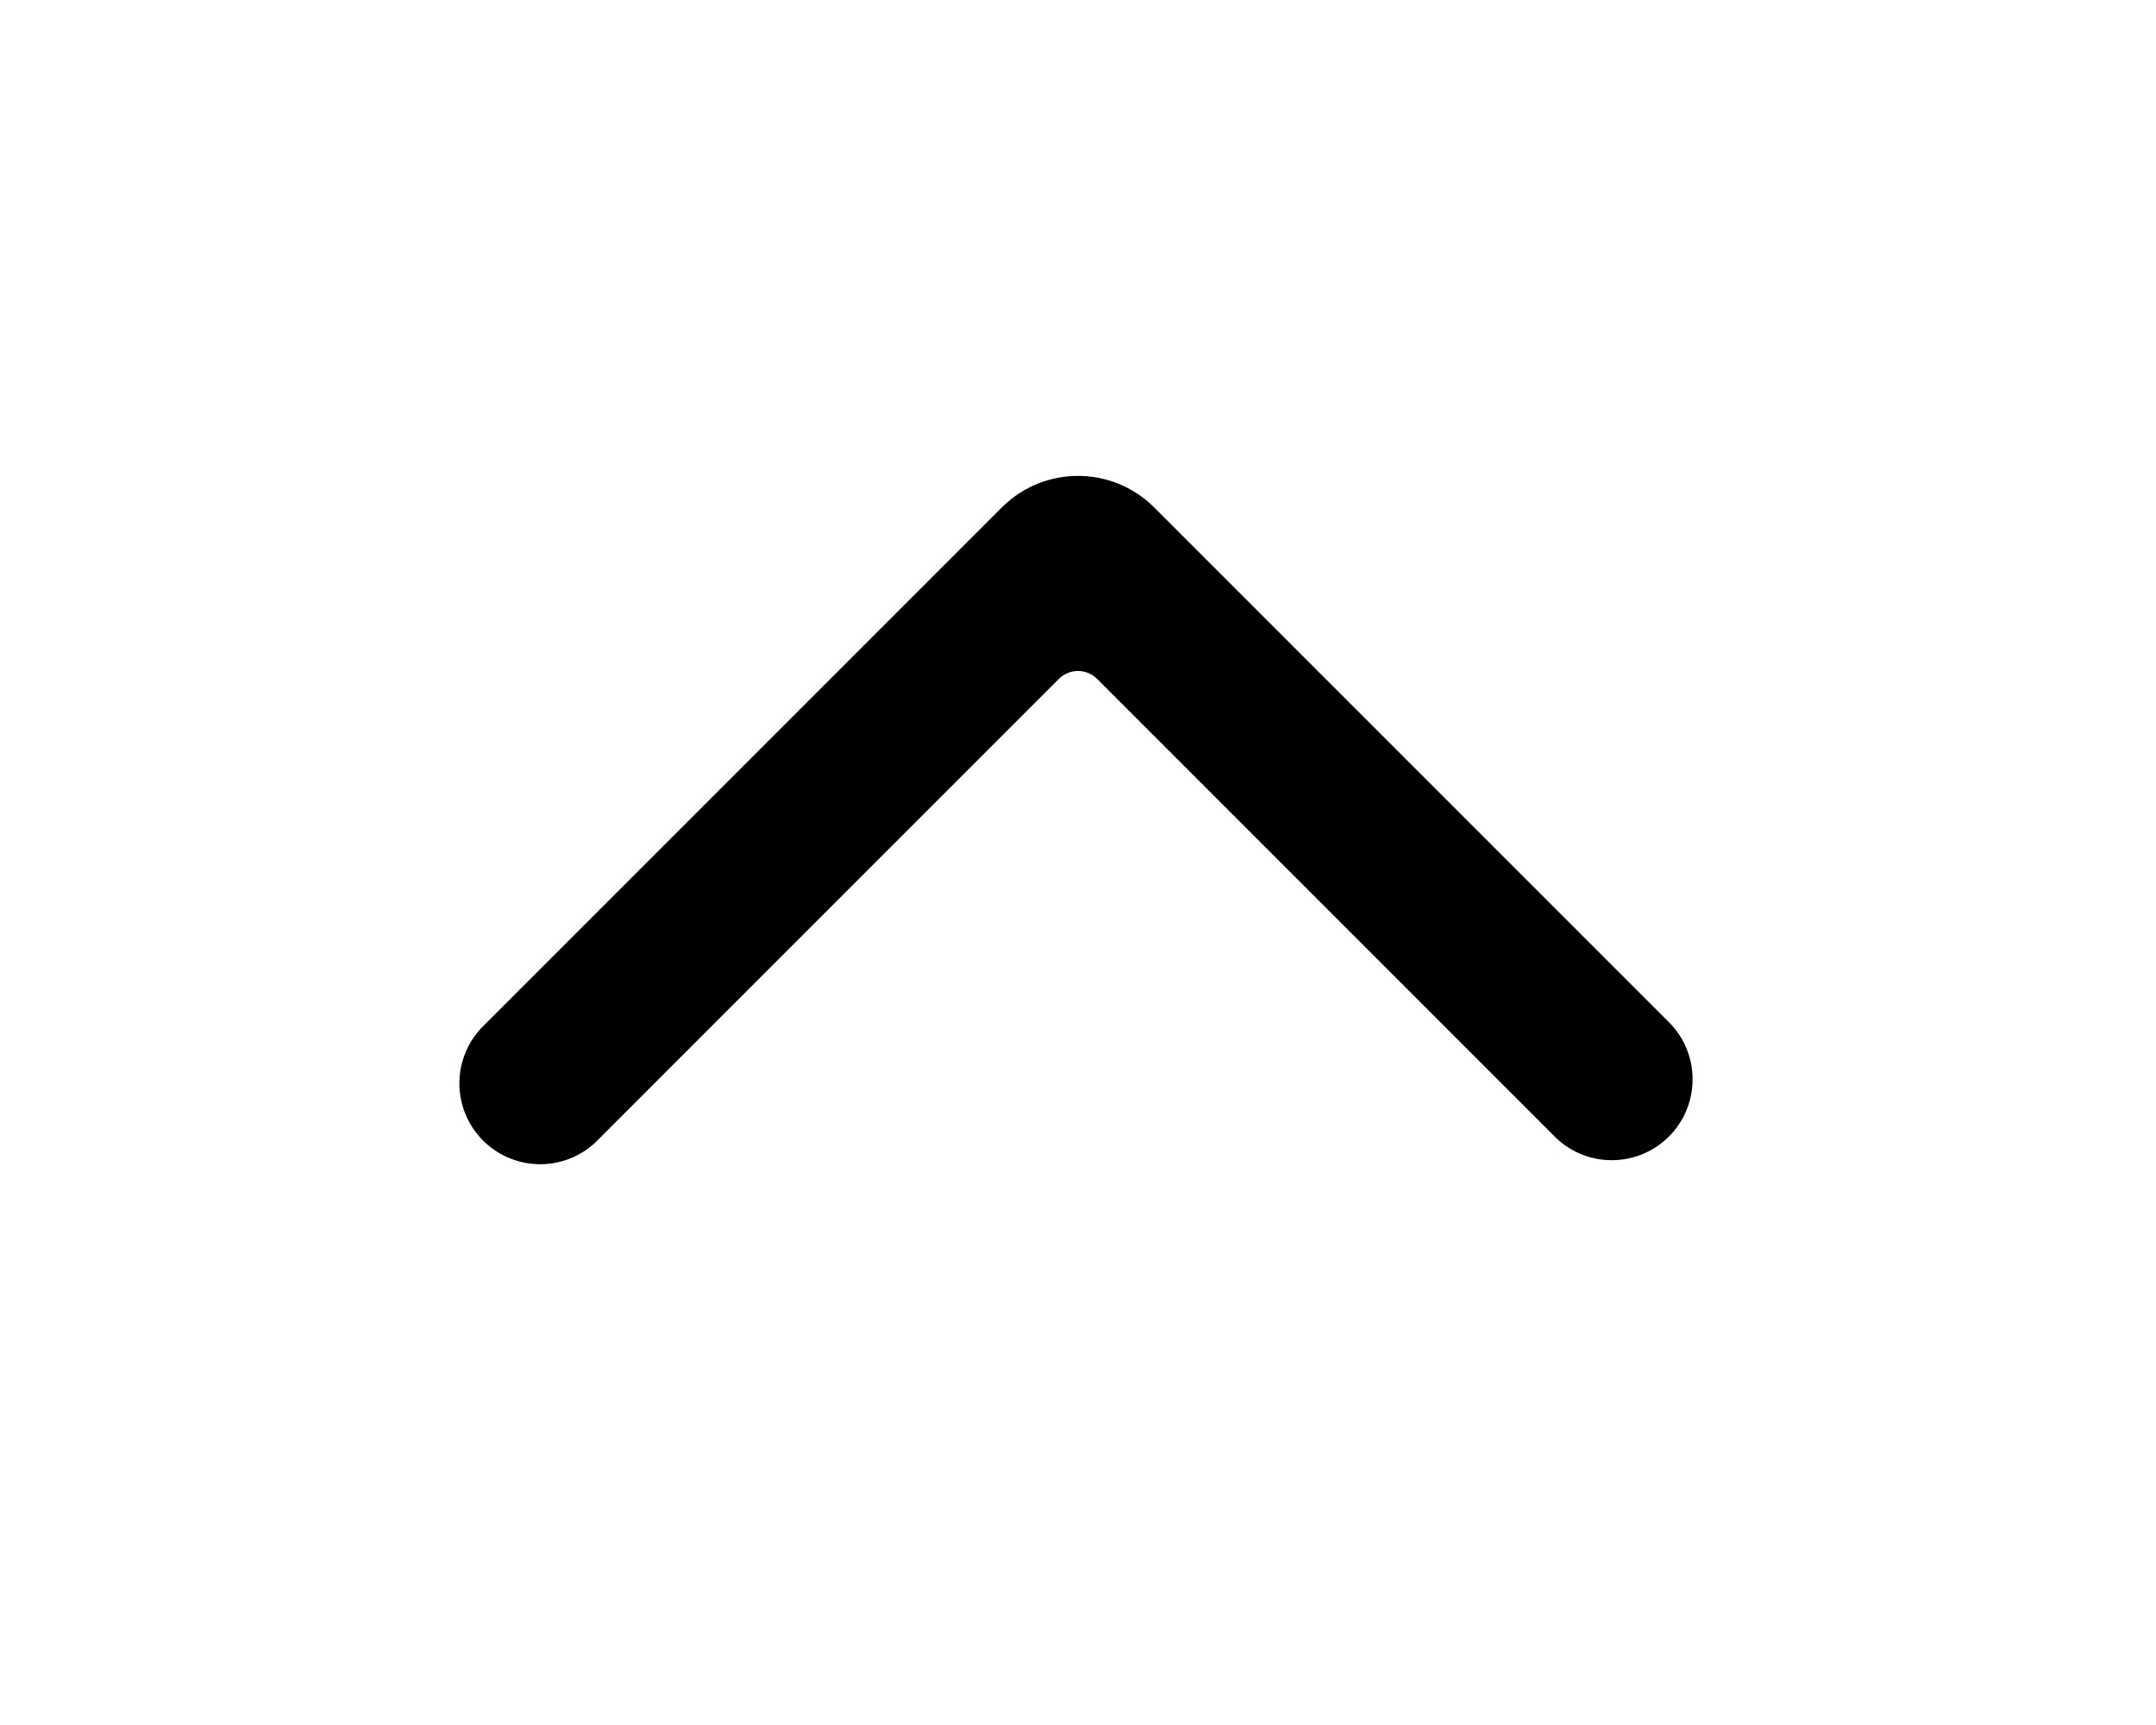
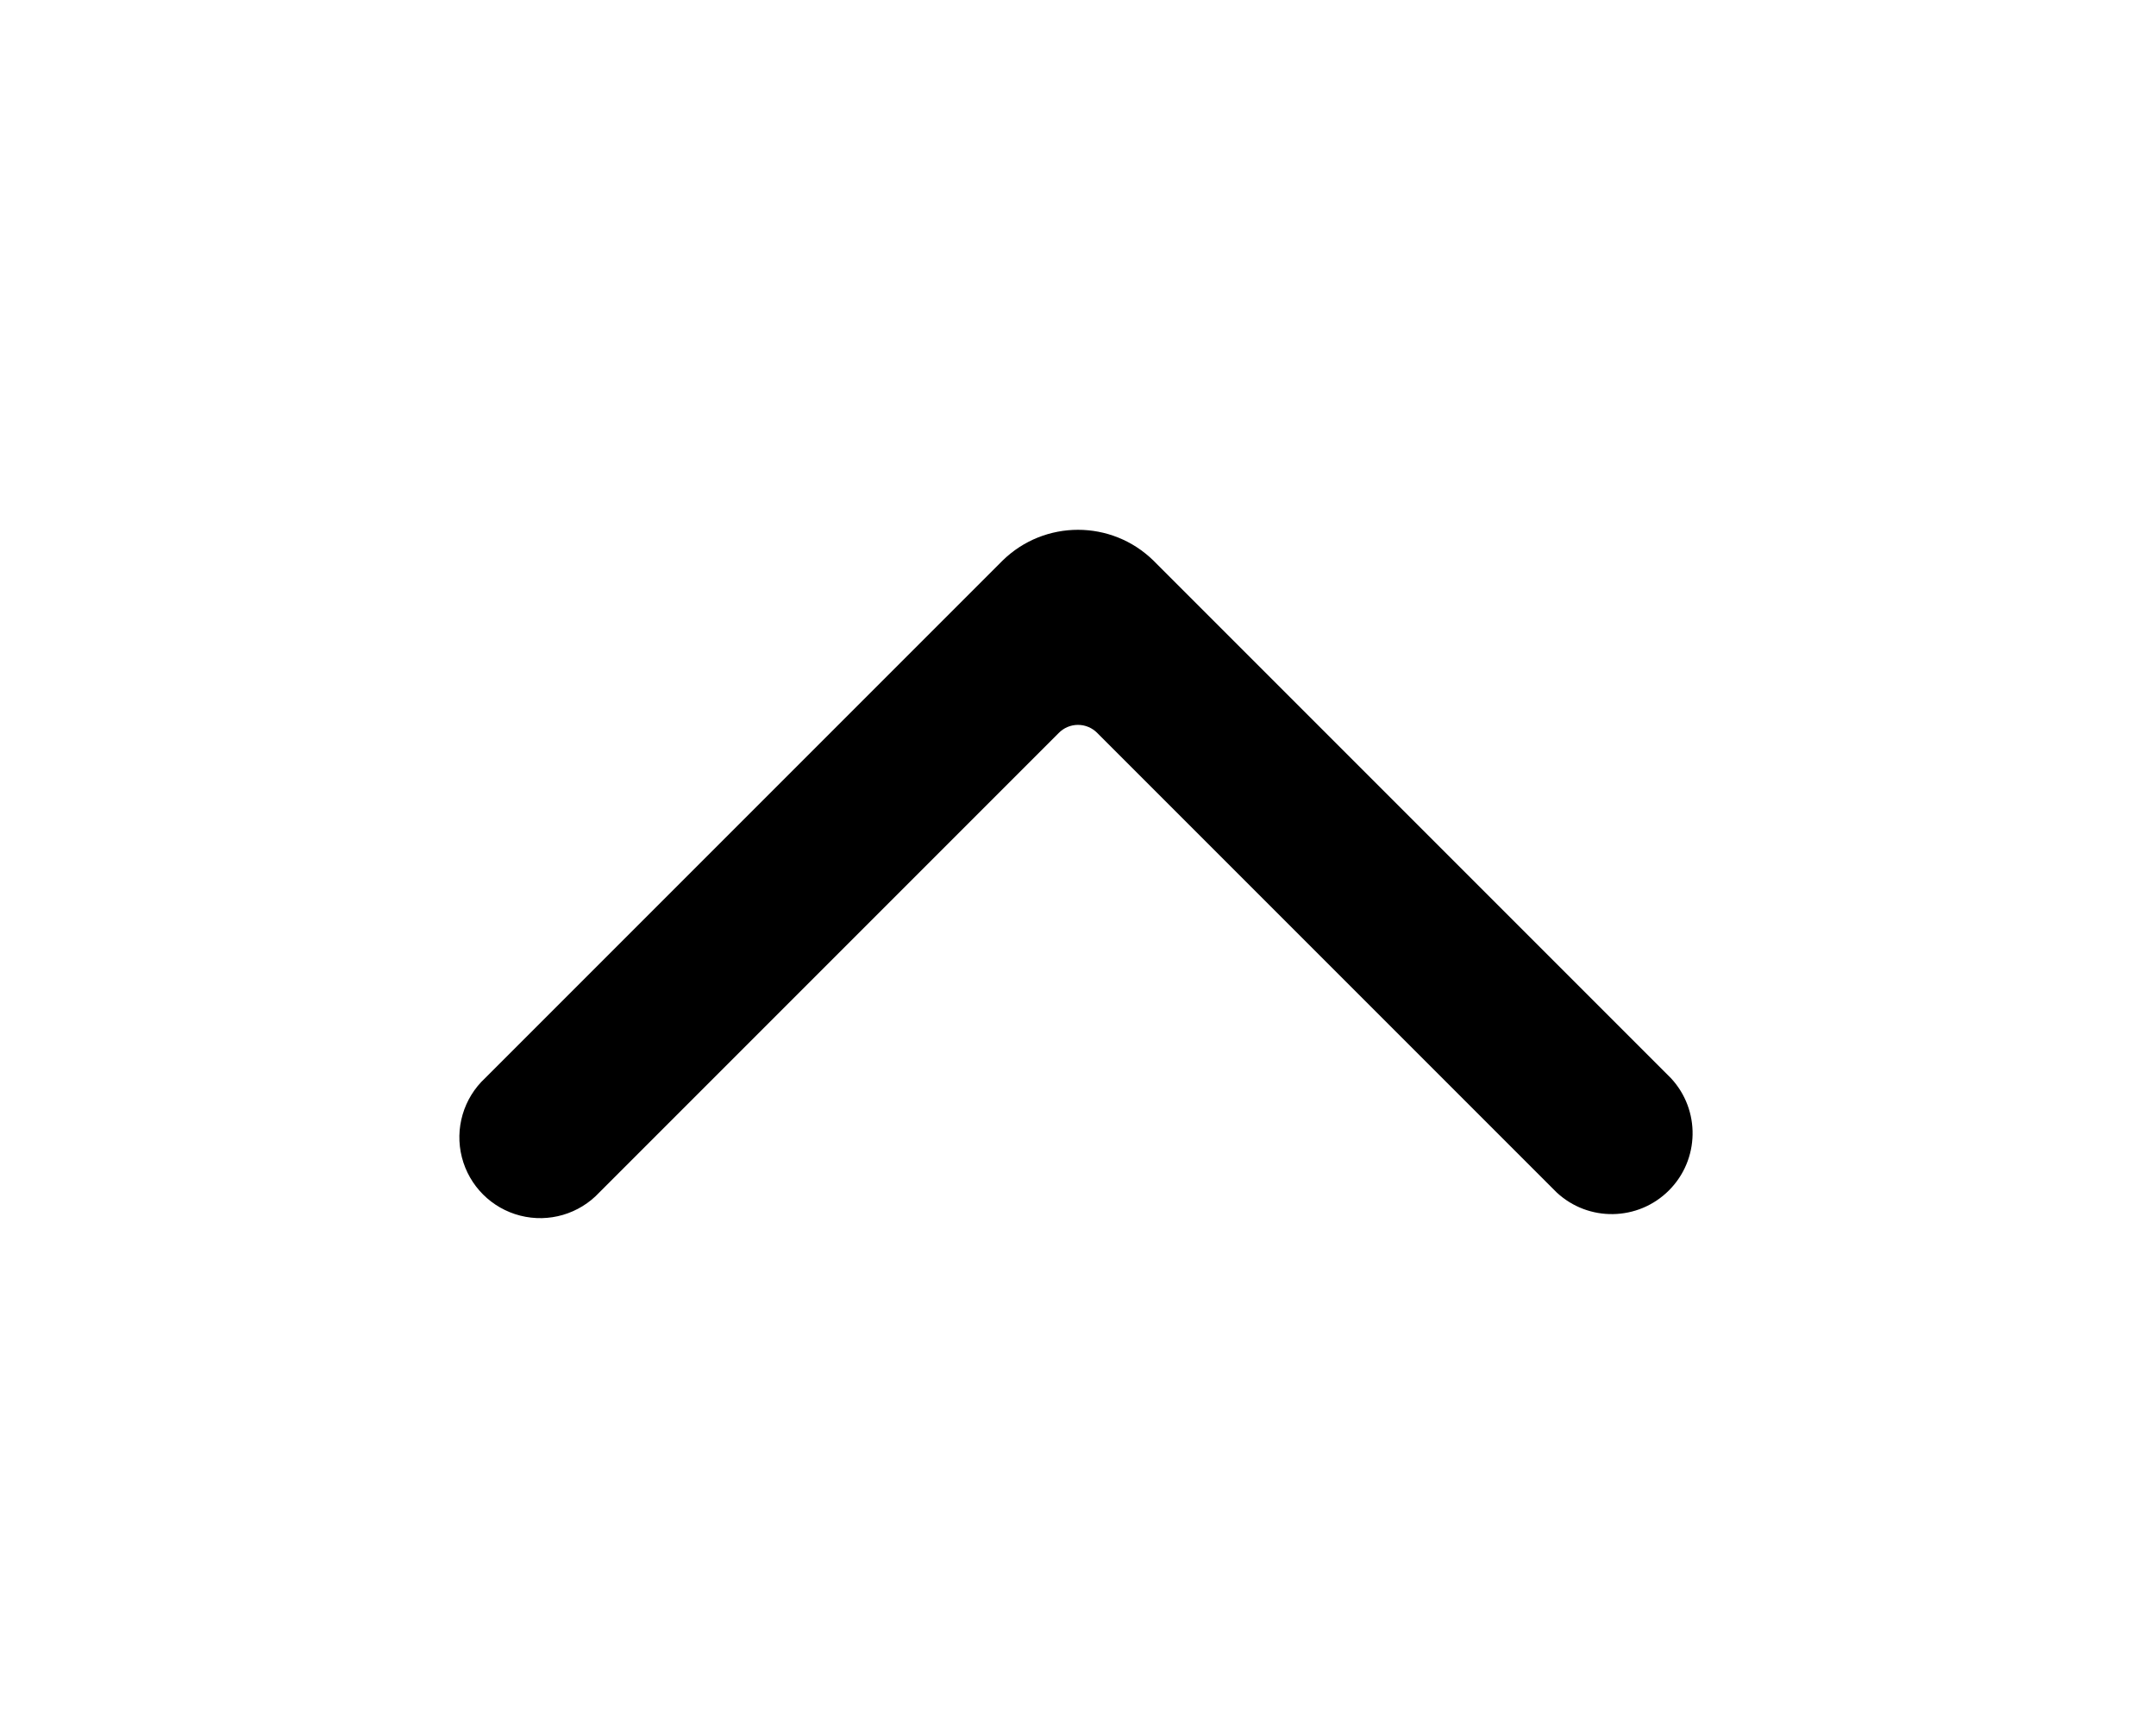
<svg xmlns="http://www.w3.org/2000/svg" viewBox="0 0 20 16" fill="currentColor">
-   <path fill-rule="evenodd" d="M15.5 9.5a.75.75 0 0 1-1.06 1.06L10.18 6.3a.25.25 0 0 0-.36 0l-4.26 4.26A.75.75 0 1 1 4.5 9.5l4.8-4.8a1 1 0 0 1 1.4 0l4.8 4.8Z" />
+   <path fill-rule="evenodd" d="M15.5 10a.75.75 0 0 1-1.06 1.06L10.18 6.8a.25.25 0 0 0-.36 0l-4.26 4.26A.75.75 0 1 1 4.5 10l4.8-4.8a1 1 0 0 1 1.4 0l4.8 4.8Z" />
</svg>
